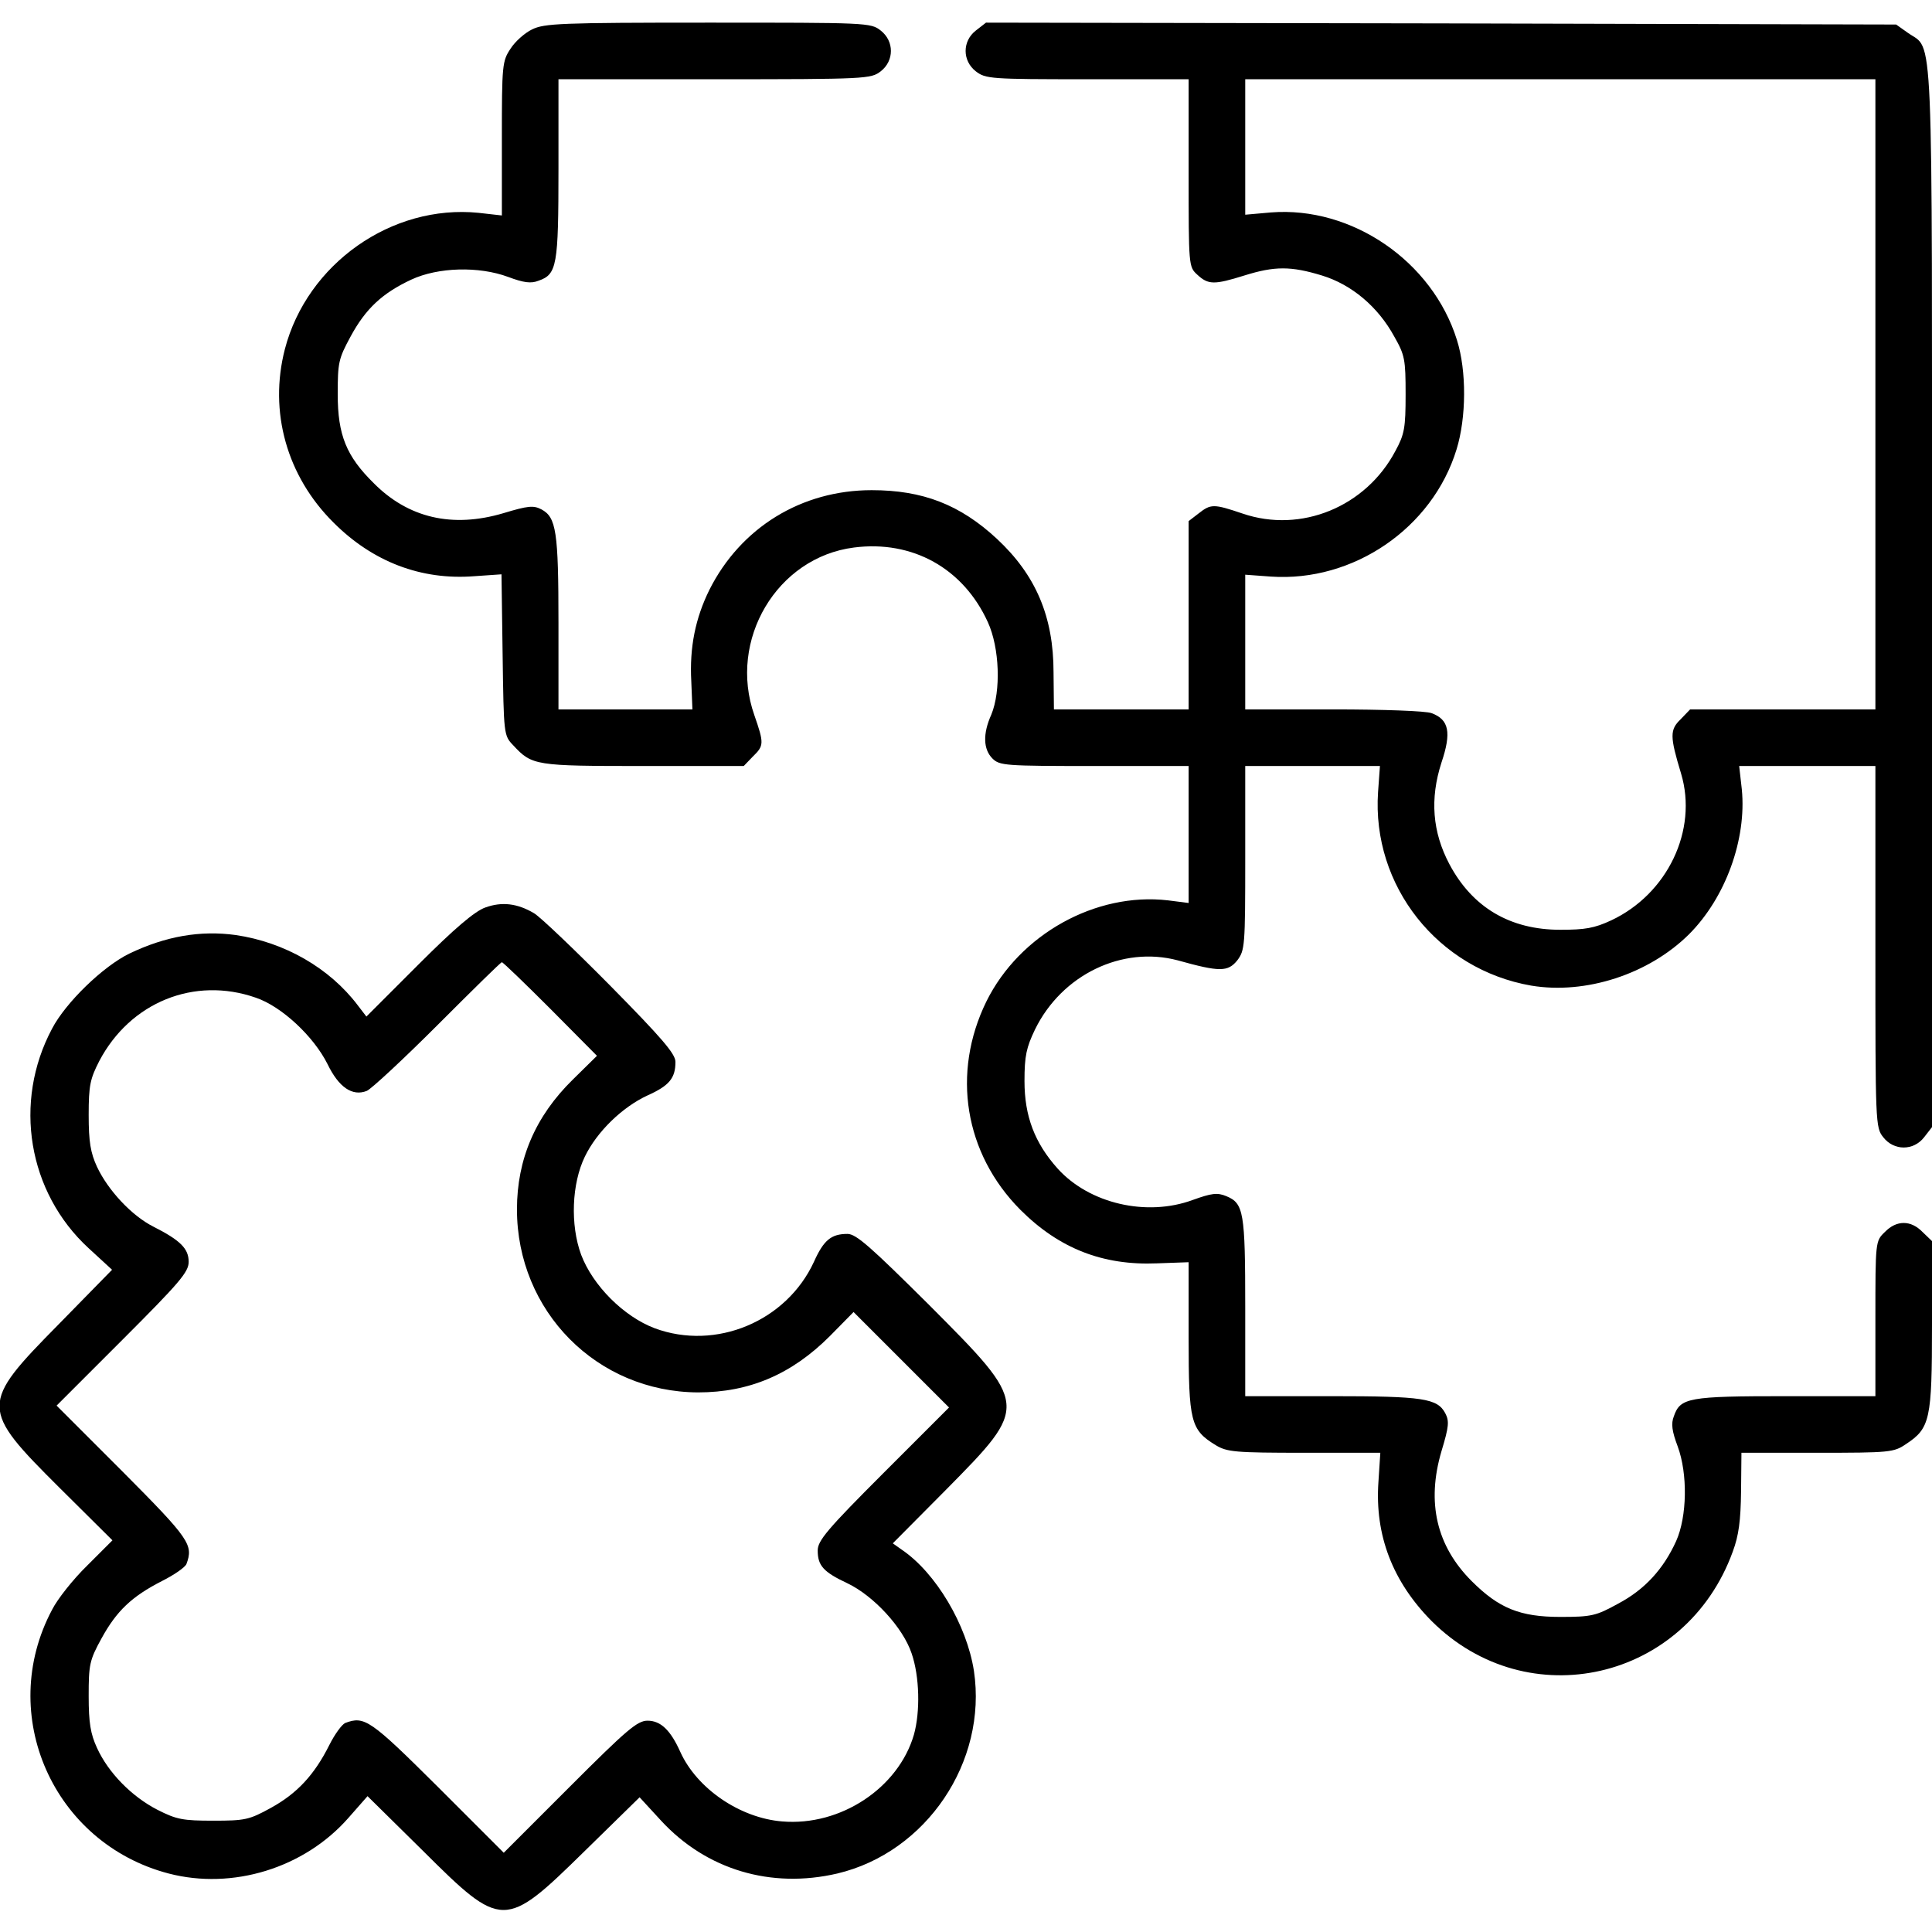
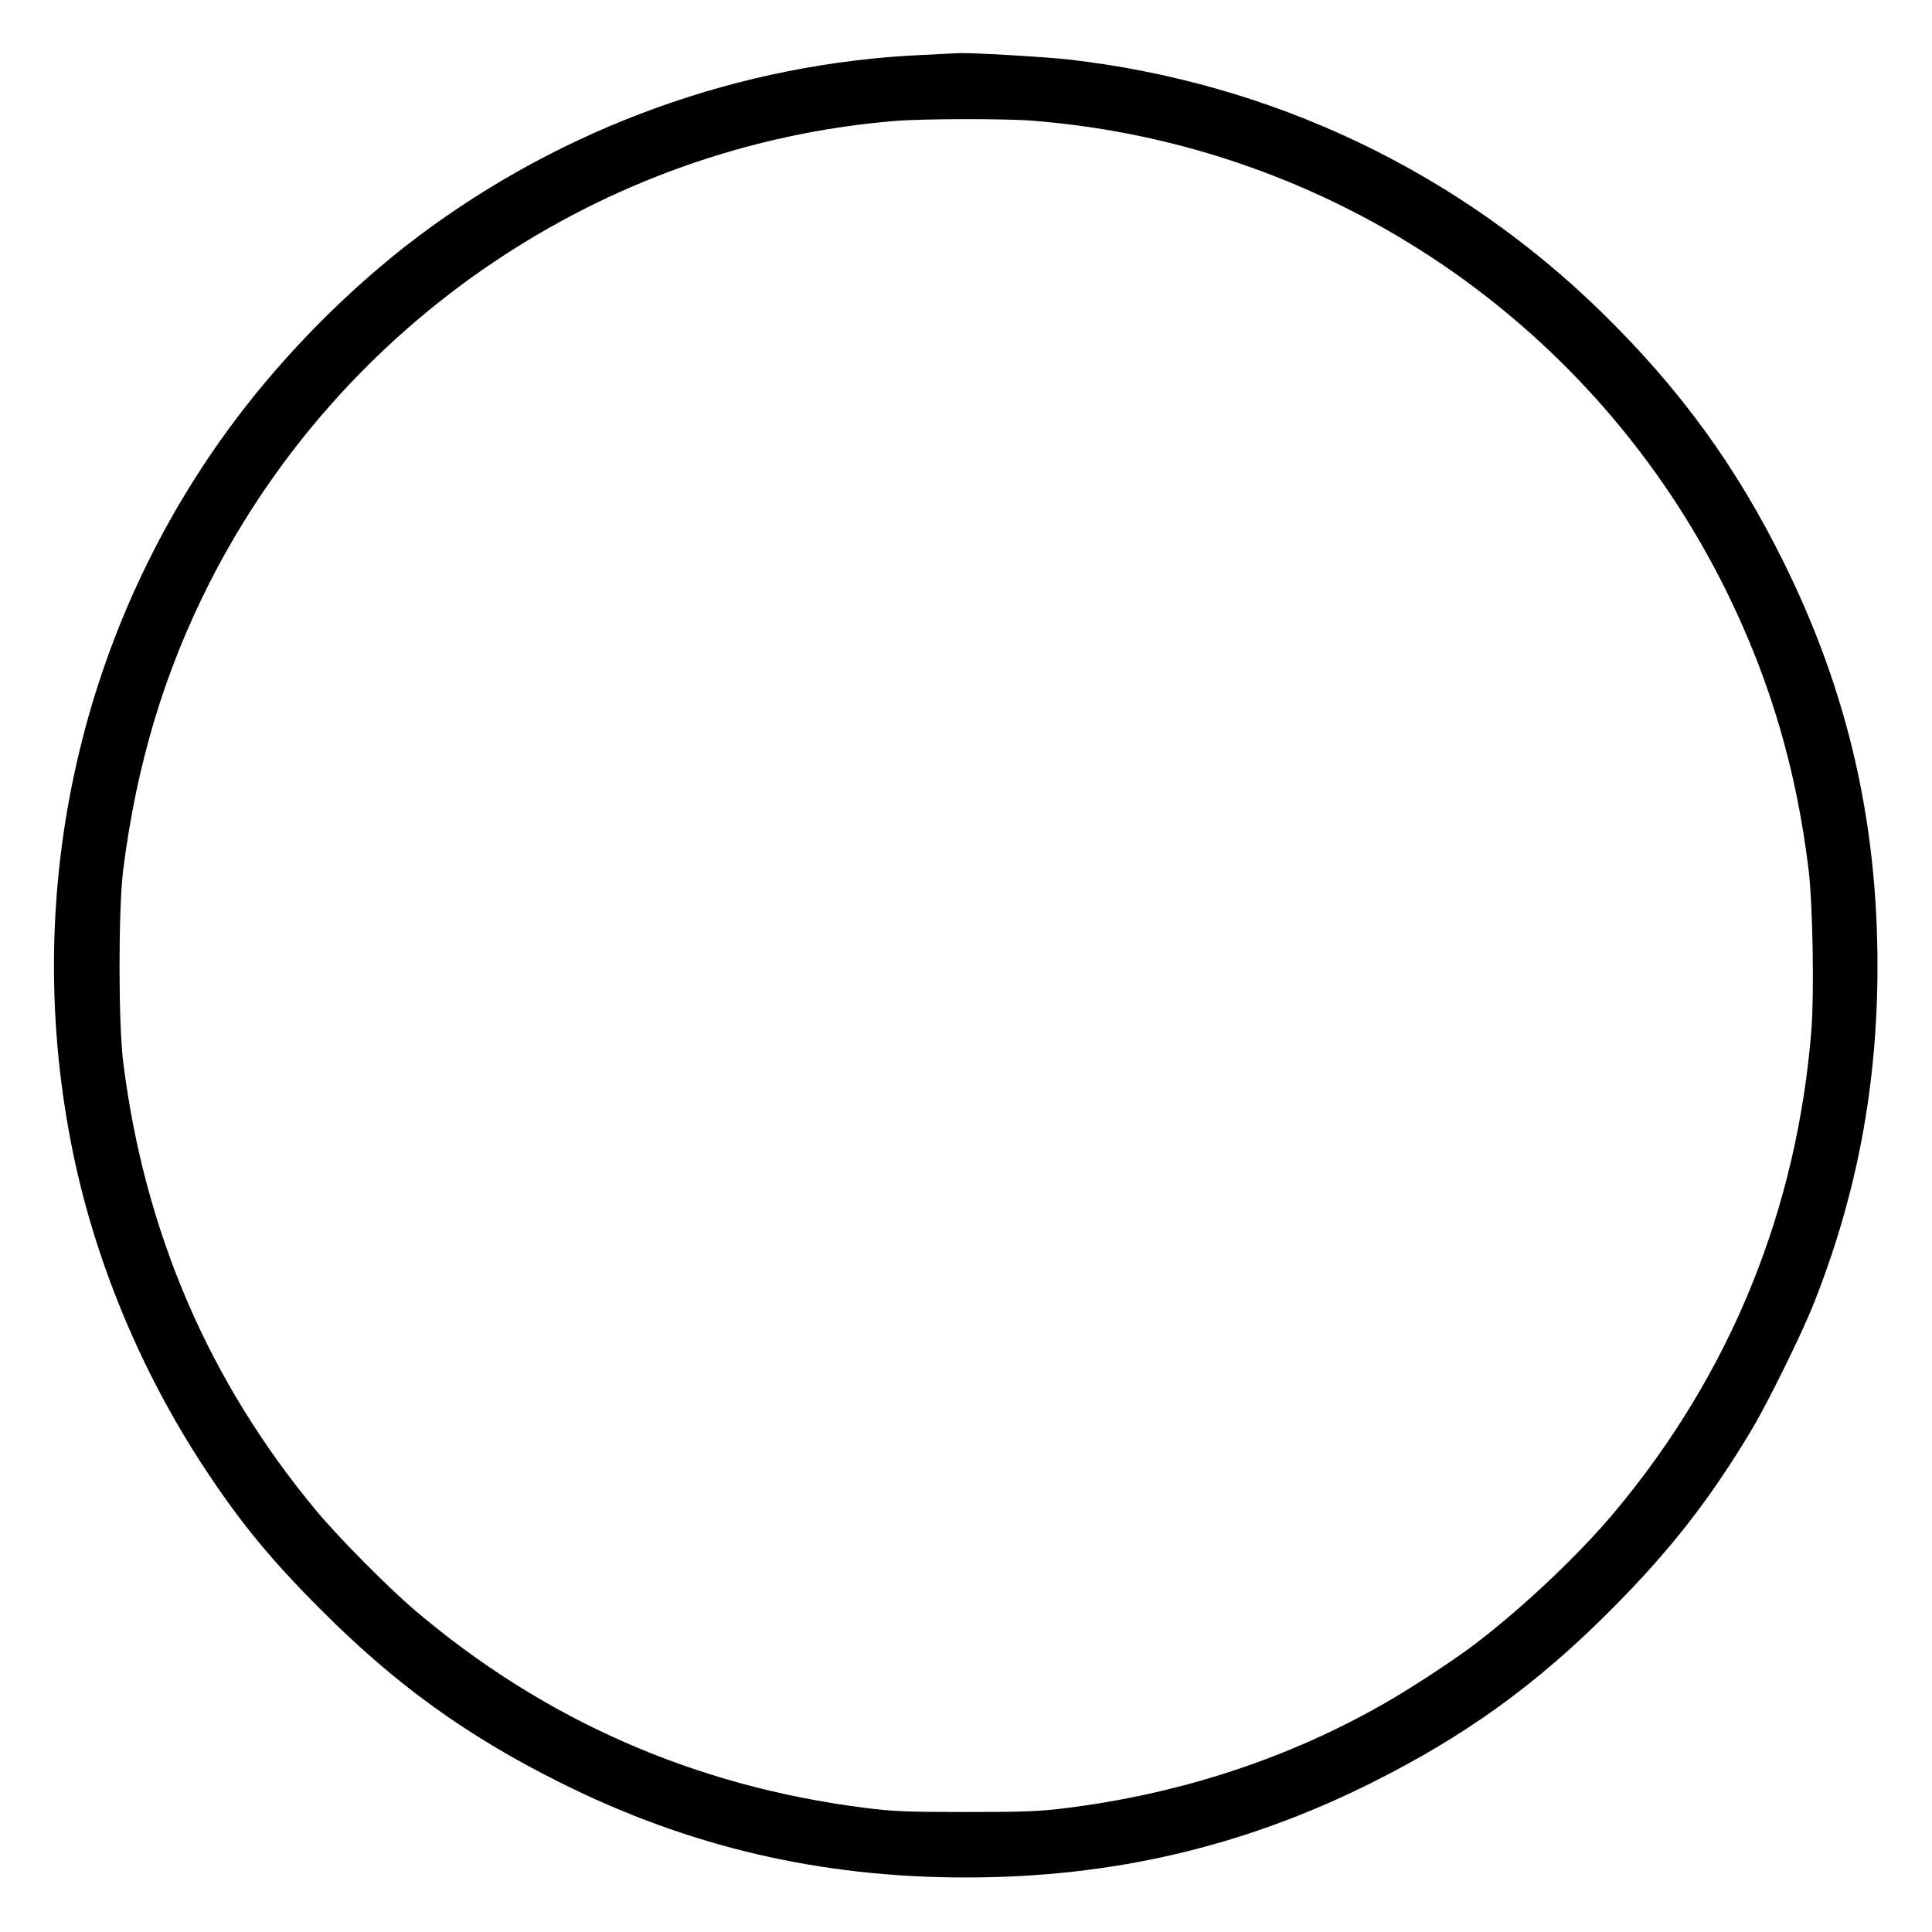
- <svg xmlns="http://www.w3.org/2000/svg" version="1.0" width="512pt" height="512pt" viewBox="0 0 512 512" preserveAspectRatio="xMidYMid meet">
-   <g transform="translate(0,512) scale(0.1,-0.1)" fill="#000000" stroke="none">
-     <path d="M1410 5042 c-19 -9 -45 -32 -57 -51 -22 -33 -23 -43 -23 -238 l0 -204 -62 7 c-230 23 -454 -135 -513 -361 -43 -166 5 -337 129 -460 104 -104 232 -153 373 -142 l72 5 3 -213 c3 -212 3 -214 28 -240 50 -54 58 -55 345 -55 l266 0 24 25 c30 29 30 35 4 110 -70 199 60 418 264 444 155 20 290 -55 355 -198 31 -68 35 -182 9 -245 -23 -51 -21 -92 3 -116 19 -19 33 -20 270 -20 l250 0 0 -181 0 -182 -55 7 c-191 22 -393 -90 -481 -268 -93 -190 -58 -403 90 -552 103 -103 219 -148 362 -142 l84 3 0 -200 c0 -223 5 -244 72 -285 30 -18 51 -20 235 -20 l201 0 -5 -77 c-10 -142 38 -265 141 -369 255 -254 674 -158 798 184 16 43 21 82 22 160 l1 102 201 0 c192 0 203 1 235 23 64 42 69 65 69 315 l0 223 -25 24 c-31 32 -69 32 -100 0 -25 -24 -25 -25 -25 -230 l0 -205 -237 0 c-258 0 -280 -4 -297 -53 -8 -20 -5 -40 10 -80 27 -73 25 -186 -4 -251 -34 -75 -84 -129 -154 -166 -58 -32 -70 -35 -153 -35 -107 0 -163 23 -235 95 -93 93 -120 208 -80 344 20 66 21 80 10 101 -21 39 -58 45 -301 45 l-229 0 0 235 c0 253 -4 276 -50 295 -24 10 -39 8 -89 -10 -122 -45 -274 -10 -358 83 -61 68 -88 139 -88 232 0 67 5 89 28 137 71 145 231 222 378 183 111 -31 133 -31 158 0 20 27 21 37 21 271 l0 244 179 0 178 0 -5 -69 c-17 -248 158 -470 406 -513 144 -24 311 30 418 136 97 97 153 252 140 384 l-7 62 181 0 180 0 0 -479 c0 -469 0 -479 21 -505 28 -36 80 -36 108 0 l21 27 0 1404 c0 1555 5 1447 -64 1496 l-31 22 -1206 3 -1206 2 -27 -21 c-36 -28 -36 -80 0 -108 26 -20 39 -21 295 -21 l269 0 0 -248 c0 -247 0 -249 23 -270 29 -27 45 -27 125 -2 80 25 123 25 205 0 79 -24 149 -83 192 -162 28 -49 30 -61 30 -153 0 -89 -3 -106 -27 -150 -78 -148 -250 -219 -405 -166 -77 26 -84 26 -117 0 l-26 -20 0 -250 0 -249 -178 0 -179 0 -1 98 c0 148 -47 258 -150 354 -98 91 -197 129 -332 129 -186 0 -347 -99 -430 -264 -37 -75 -53 -152 -48 -243 l3 -74 -177 0 -178 0 0 229 c0 243 -6 280 -45 301 -21 11 -35 10 -101 -10 -135 -40 -252 -13 -344 80 -72 71 -95 127 -95 235 0 84 2 94 34 153 40 74 84 115 161 151 71 33 179 36 257 7 40 -15 60 -18 80 -10 49 17 53 39 53 297 l0 237 414 0 c403 0 414 1 440 21 36 28 36 80 0 108 -26 21 -37 21 -458 21 -390 0 -434 -2 -466 -18z m3560 -967 l0 -835 -245 0 -246 0 -25 -26 c-29 -28 -29 -45 1 -144 45 -150 -36 -319 -185 -389 -45 -21 -70 -25 -135 -25 -133 0 -233 59 -294 174 -45 85 -52 173 -21 269 27 80 20 114 -26 131 -14 6 -131 10 -260 10 l-234 0 0 179 0 178 68 -5 c218 -15 428 128 492 337 26 84 27 208 1 290 -65 209 -279 355 -493 338 l-68 -6 0 180 0 179 835 0 835 0 0 -835z" />
-     <path d="M1286 2715 c-28 -10 -81 -55 -177 -151 l-138 -138 -23 30 c-75 99 -194 167 -323 186 -94 13 -186 -3 -282 -49 -70 -34 -169 -130 -205 -199 -104 -195 -64 -434 97 -582 l62 -57 -142 -145 c-209 -212 -209 -222 4 -434 l139 -138 -67 -67 c-37 -36 -79 -89 -93 -117 -148 -278 3 -619 309 -699 169 -44 359 14 476 147 l51 58 146 -144 c211 -210 217 -210 430 -1 l145 142 57 -62 c120 -130 291 -181 467 -140 236 56 398 296 362 537 -19 122 -101 260 -191 321 l-24 17 141 142 c221 224 221 223 -46 491 -153 152 -192 187 -215 187 -43 0 -63 -16 -89 -74 -73 -158 -260 -236 -422 -176 -82 31 -164 113 -195 195 -29 79 -25 188 10 260 32 66 99 131 166 162 58 26 74 46 74 89 0 21 -35 62 -172 201 -95 96 -186 183 -203 193 -44 26 -85 31 -129 15z m173 -269 l123 -124 -64 -63 c-99 -97 -148 -211 -148 -344 0 -270 212 -484 480 -485 136 0 248 48 349 149 l63 64 127 -127 126 -126 -174 -174 c-149 -149 -174 -179 -174 -205 0 -40 15 -57 79 -87 69 -33 147 -117 170 -186 21 -61 23 -154 6 -215 -41 -141 -194 -243 -349 -230 -112 9 -226 87 -270 184 -26 58 -52 83 -87 83 -27 0 -55 -24 -206 -175 l-175 -175 -175 175 c-179 178 -194 188 -245 169 -9 -4 -28 -30 -42 -58 -40 -80 -86 -129 -155 -167 -58 -32 -69 -34 -153 -34 -80 0 -97 3 -148 29 -68 35 -130 98 -160 164 -17 37 -22 66 -22 137 0 83 2 95 34 153 40 73 80 111 160 152 32 16 61 36 65 45 19 51 9 66 -169 245 l-175 175 175 175 c151 151 175 179 175 206 0 35 -22 57 -93 93 -58 29 -121 97 -150 159 -17 37 -22 66 -22 137 0 79 4 96 28 143 82 156 252 225 415 168 68 -23 153 -102 190 -176 30 -62 66 -86 104 -71 12 5 97 84 188 175 91 91 167 166 170 166 3 0 61 -56 129 -124z" />
+ <svg xmlns="http://www.w3.org/2000/svg" version="1.0" width="1024pt" height="1024pt" viewBox="0 0 1024 1024" preserveAspectRatio="xMidYMid meet">
+   <g transform="translate(0,1024) scale(0.1,-0.1)" fill="#000000" stroke="none">
+     <path d="M4895 9949 c-967 -42 -1909 -382 -2685 -967 -353 -267 -694 -610 -962 -967 -818 -1089 -1134 -2477 -872 -3830 117 -607 368 -1214 717 -1740 187 -282 347 -476 607 -736 397 -398 772 -669 1271 -918 681 -340 1375 -502 2149 -502 773 0 1469 162 2148 501 500 250 877 522 1272 919 312 313 521 581 743 951 87 145 270 517 332 675 228 577 336 1153 336 1785 0 771 -159 1456 -497 2140 -253 511 -550 919 -965 1325 -766 749 -1750 1216 -2820 1339 -117 14 -545 39 -589 34 -8 0 -91 -4 -185 -9z m581 -349 c1580 -126 2973 -1071 3675 -2495 231 -469 370 -942 435 -1475 22 -182 30 -654 15 -847 -76 -955 -428 -1820 -1039 -2552 -189 -227 -489 -511 -747 -707 -102 -78 -339 -234 -475 -311 -505 -290 -1074 -478 -1680 -555 -153 -19 -222 -22 -540 -22 -316 0 -388 3 -536 22 -900 114 -1695 463 -2379 1042 -144 122 -406 386 -527 531 -570 684 -912 1478 -1025 2379 -26 209 -26 812 0 1020 71 559 217 1046 457 1520 706 1390 2091 2323 3635 2449 148 12 583 13 731 1z" />
  </g>
</svg>
